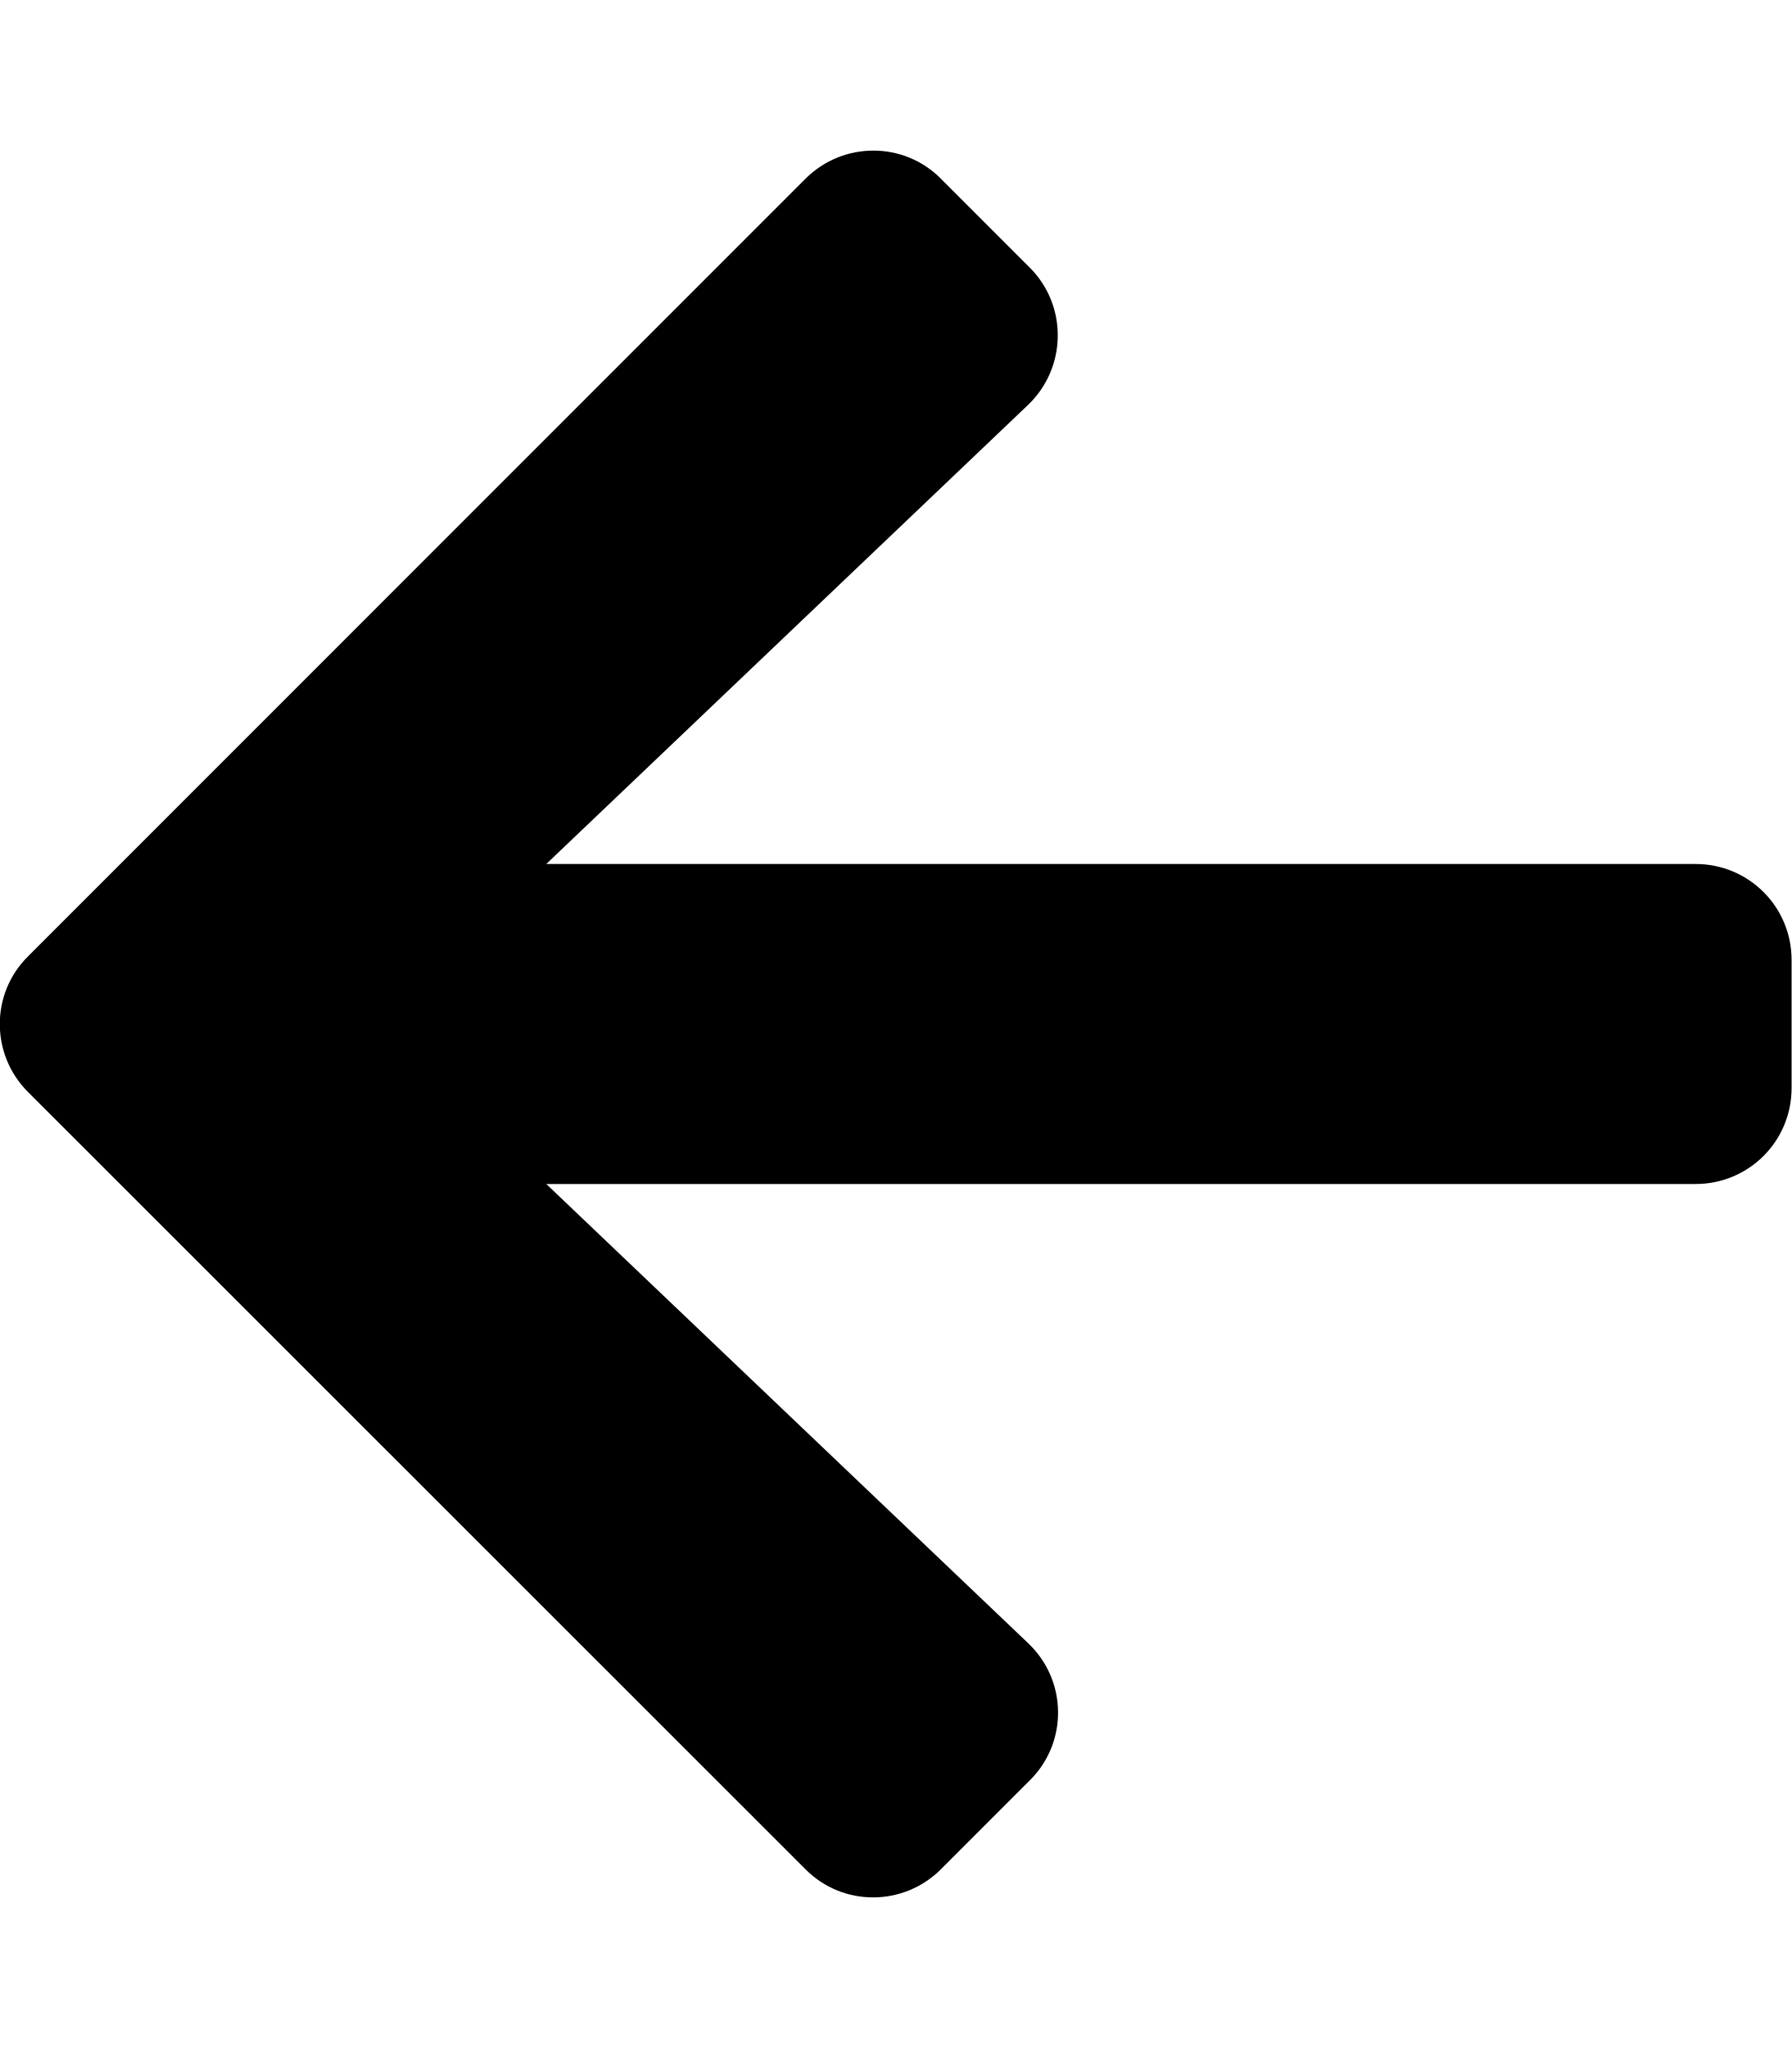
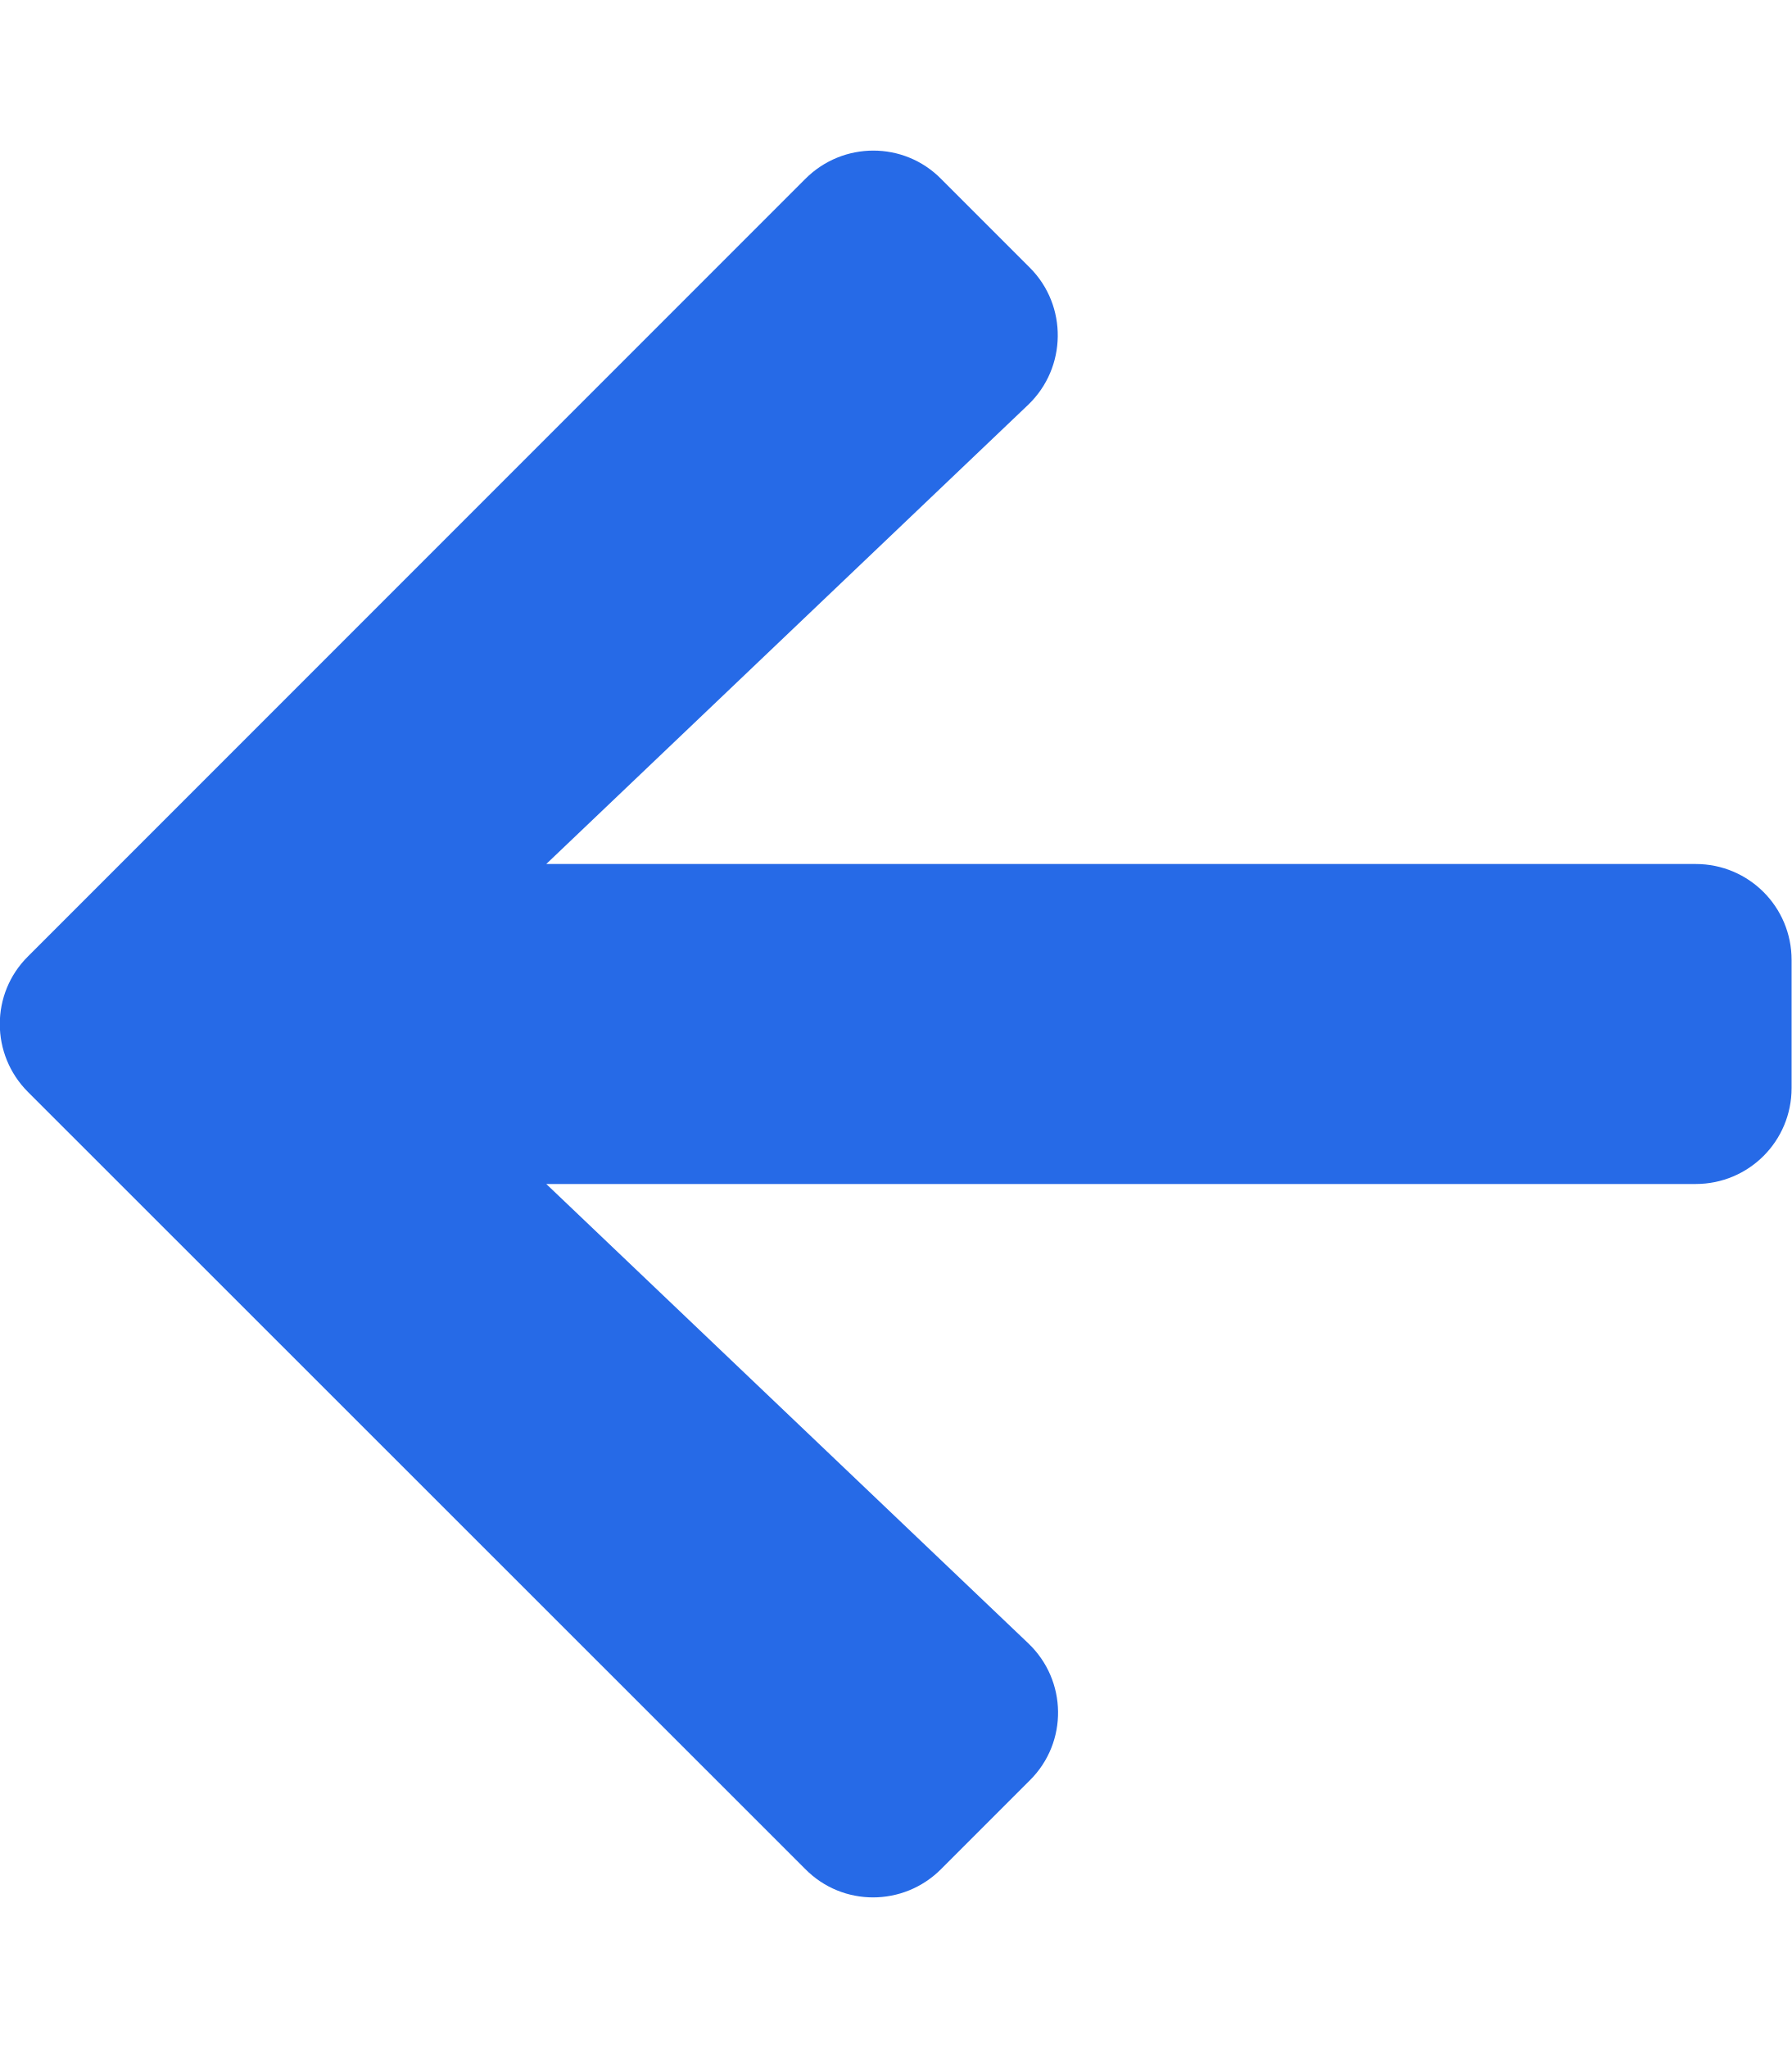
<svg xmlns="http://www.w3.org/2000/svg" aria-hidden="true" focusable="false" data-prefix="fas" data-icon="arrow-left" class="svg-inline--fa fa-arrow-left fa-w-14" role="img" viewBox="0 0 448 512">
-   <path fill="currentColor" d="M257.5 445.1l-22.2 22.2c-9.4 9.4-24.6 9.4-33.9 0L7 273c-9.4-9.4-9.4-24.6 0-33.9L201.4 44.7c9.4-9.4 24.6-9.4 33.9 0l22.2 22.2c9.5 9.5 9.3 25-.4 34.3L136.6 216H424c13.3 0 24 10.7 24 24v32c0 13.3-10.7 24-24 24H136.6l120.5 114.8c9.8 9.3 10 24.8.4 34.3z" />
+   <path fill="#266AE7" d="M257.5 445.1l-22.2 22.2c-9.4 9.4-24.6 9.4-33.9 0L7 273c-9.4-9.4-9.4-24.6 0-33.9L201.4 44.7c9.4-9.4 24.6-9.4 33.9 0l22.2 22.2c9.5 9.5 9.3 25-.4 34.3L136.6 216H424c13.3 0 24 10.7 24 24v32c0 13.3-10.7 24-24 24H136.6l120.5 114.8c9.8 9.3 10 24.8.4 34.3z" />
</svg>
